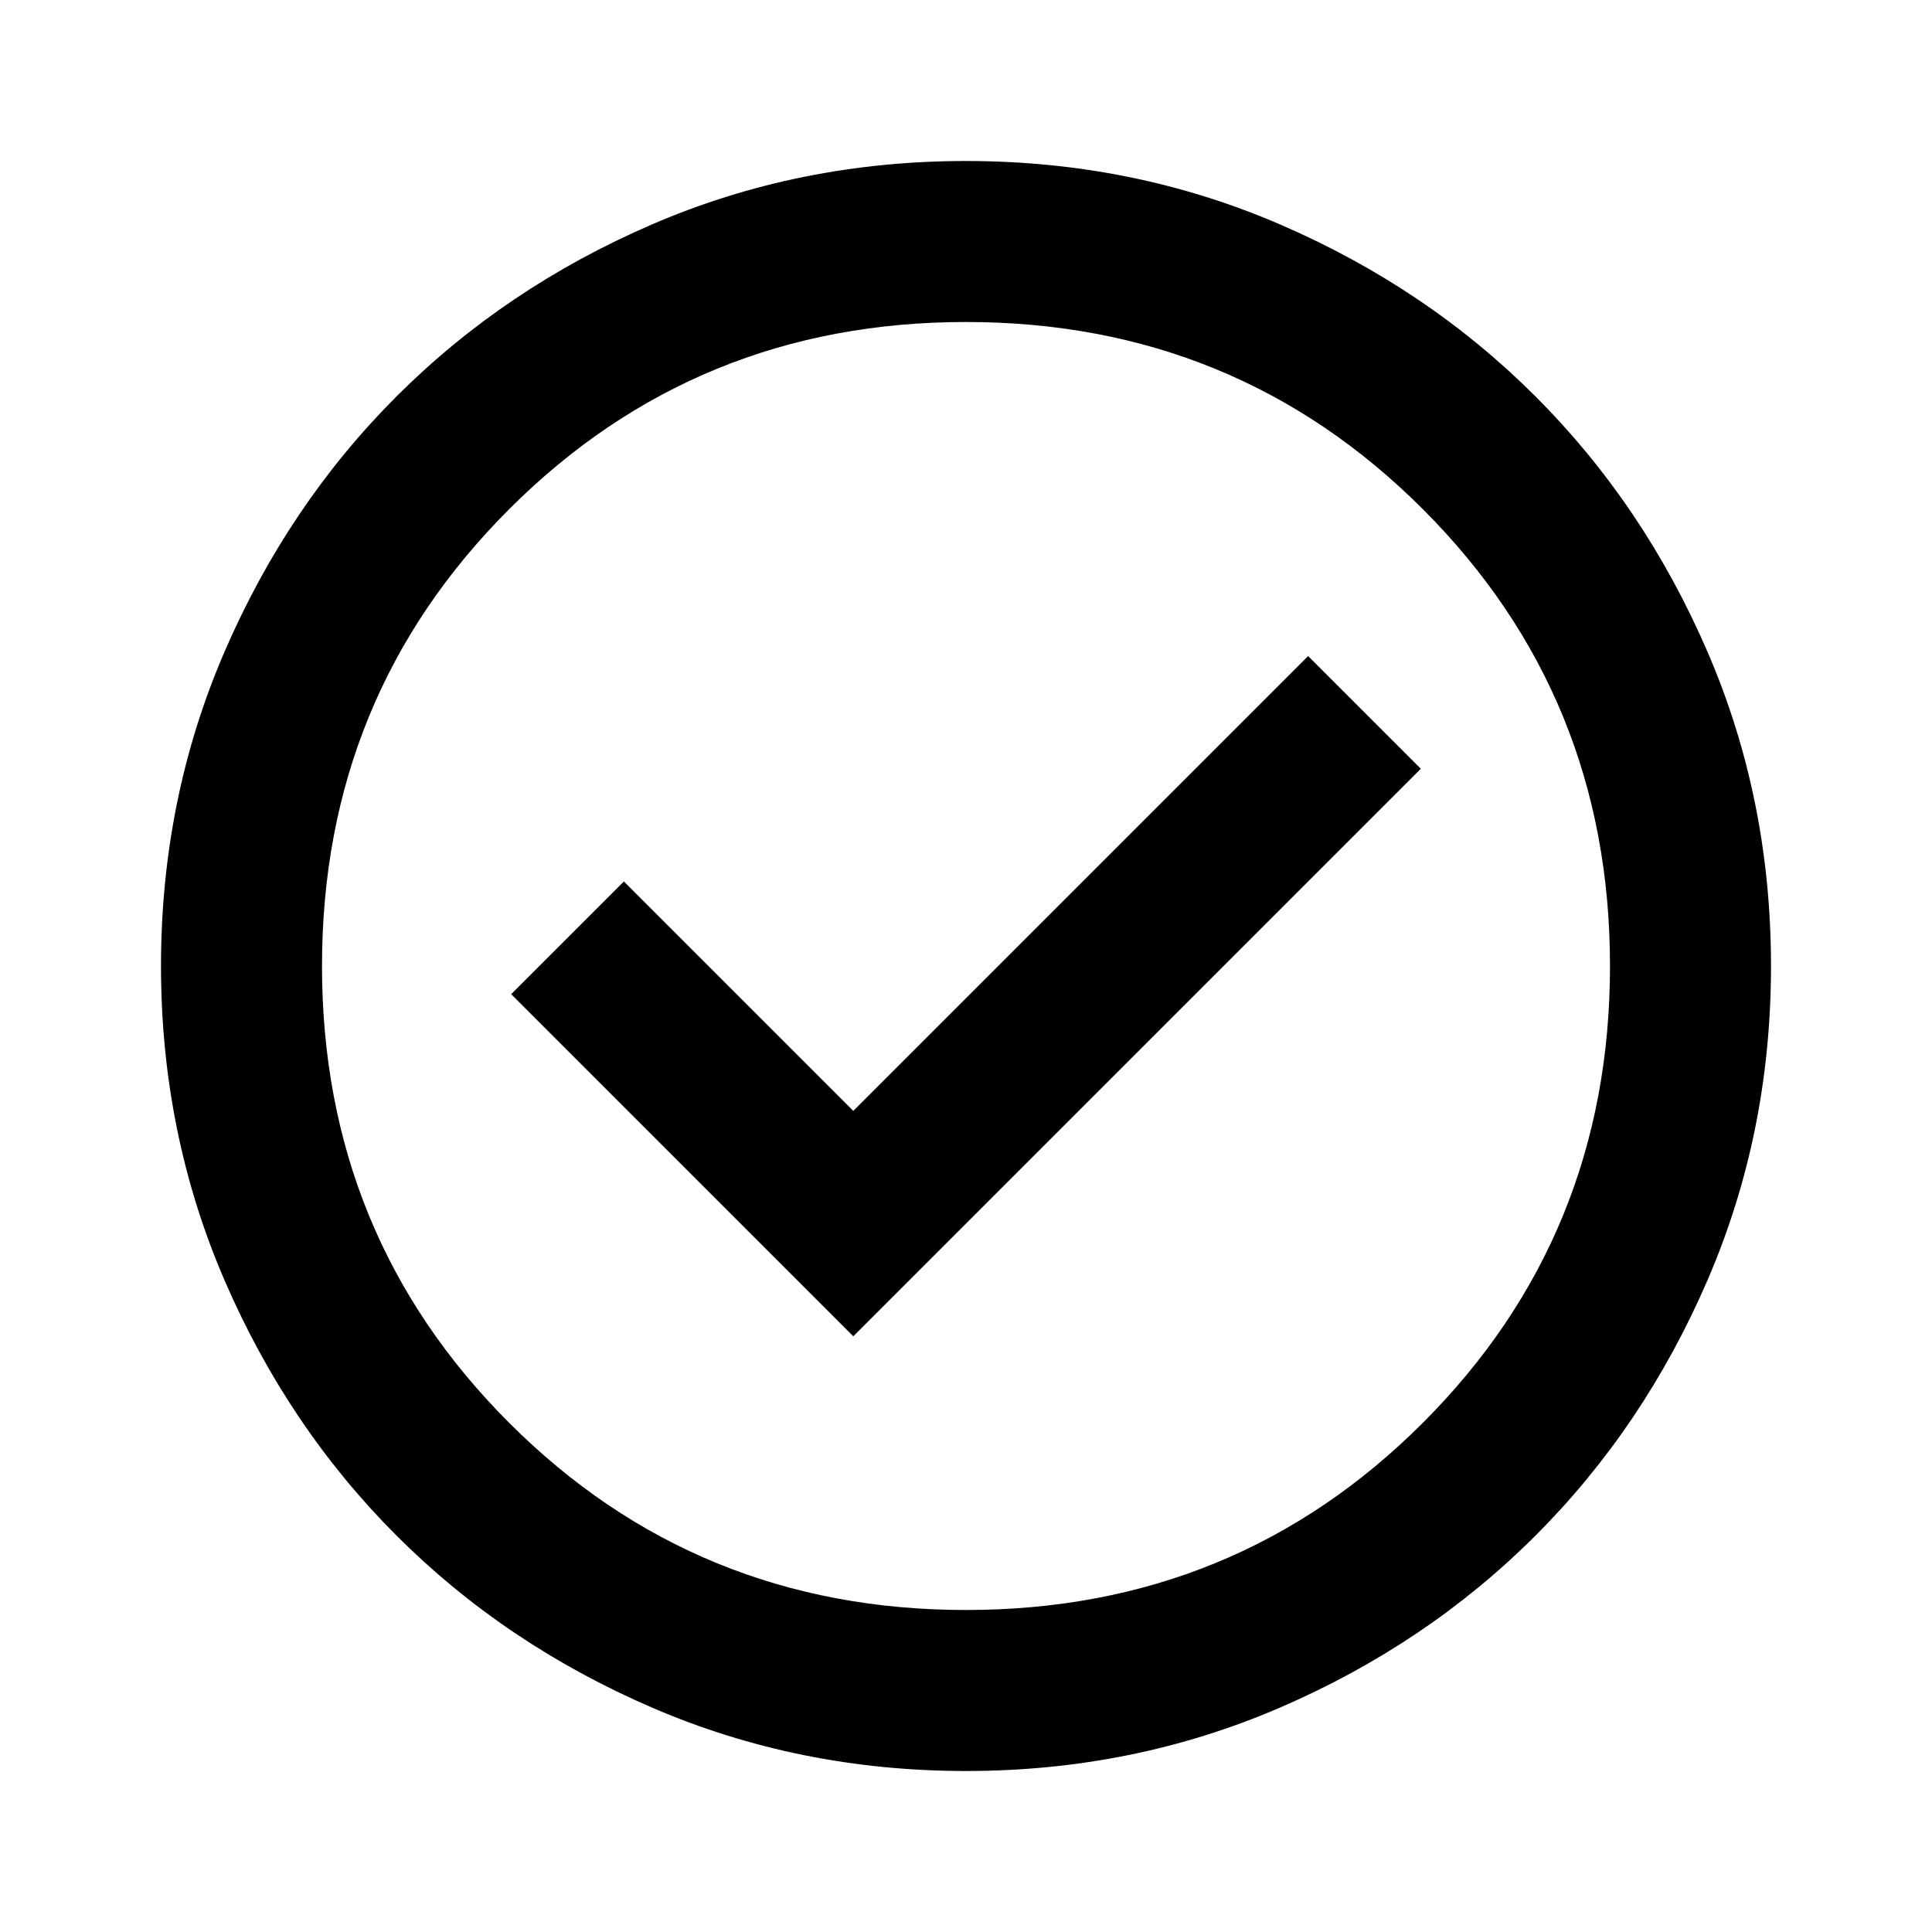
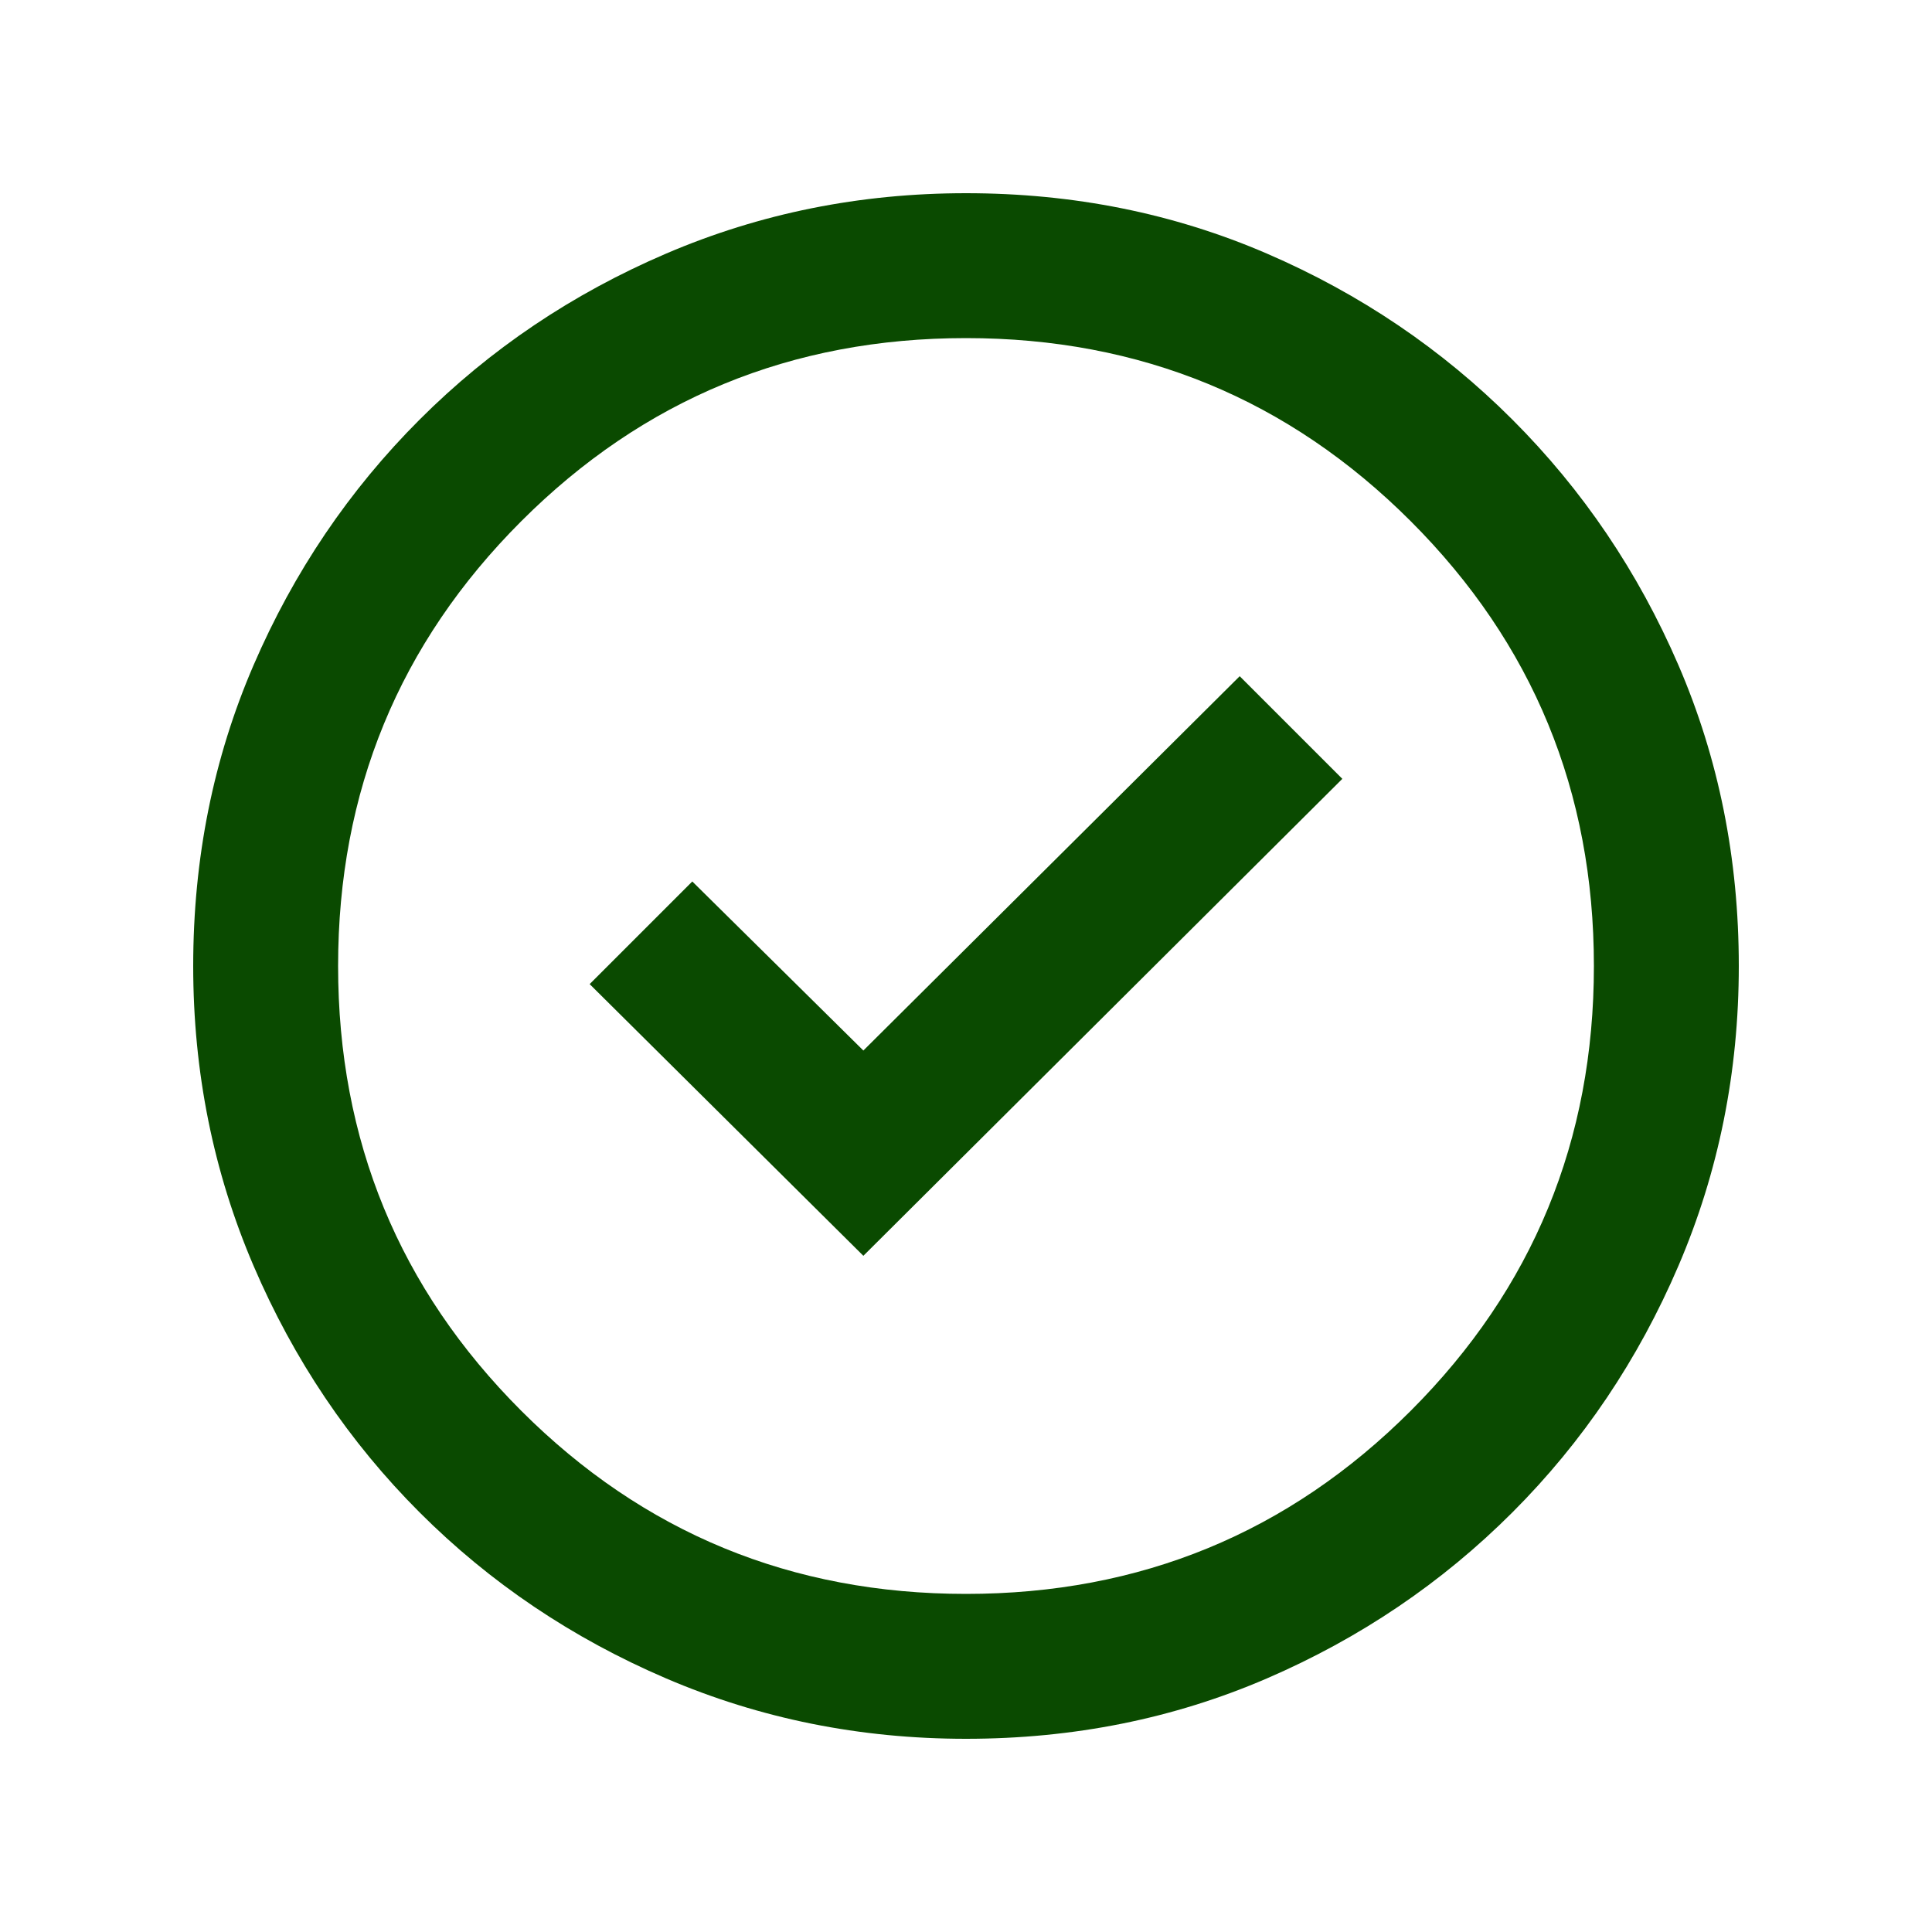
- <svg xmlns="http://www.w3.org/2000/svg" height="24" viewBox="0 -960 960 960" width="24">
-   <path d="m424-296 282-282-56-56-226 226-114-114-56 56 170 170Zm56 216q-83 0-156-31.5T197-197q-54-54-85.5-127T80-480q0-83 31.5-156T197-763q54-54 127-85.5T480-880q83 0 156 31.5T763-763q54 54 85.5 127T880-480q0 83-31.5 156T763-197q-54 54-127 85.5T480-80Zm0-80q134 0 227-93t93-227q0-134-93-227t-227-93q-134 0-227 93t-93 227q0 134 93 227t227 93Zm0-320Z" />
+ <svg xmlns="http://www.w3.org/2000/svg" height="20px" viewBox="0 -960 960 960" width="20px" fill="#0a4a00">
+   <path d="m429-336 238-237-51-51-187 186-85-84-51 51 136 135Zm51 240q-79 0-149-30t-122.5-82.5Q156-261 126-331T96-480q0-80 30-149.5t82.5-122Q261-804 331-834t149-30q80 0 149.5 30t122 82.5Q804-699 834-629.5T864-480q0 79-30 149t-82.5 122.5Q699-156 629.5-126T480-96Zm0-72q130 0 221-91t91-221q0-130-91-221t-221-91q-130 0-221 91t-91 221q0 130 91 221t221 91Zm0-312Z" />
</svg>
